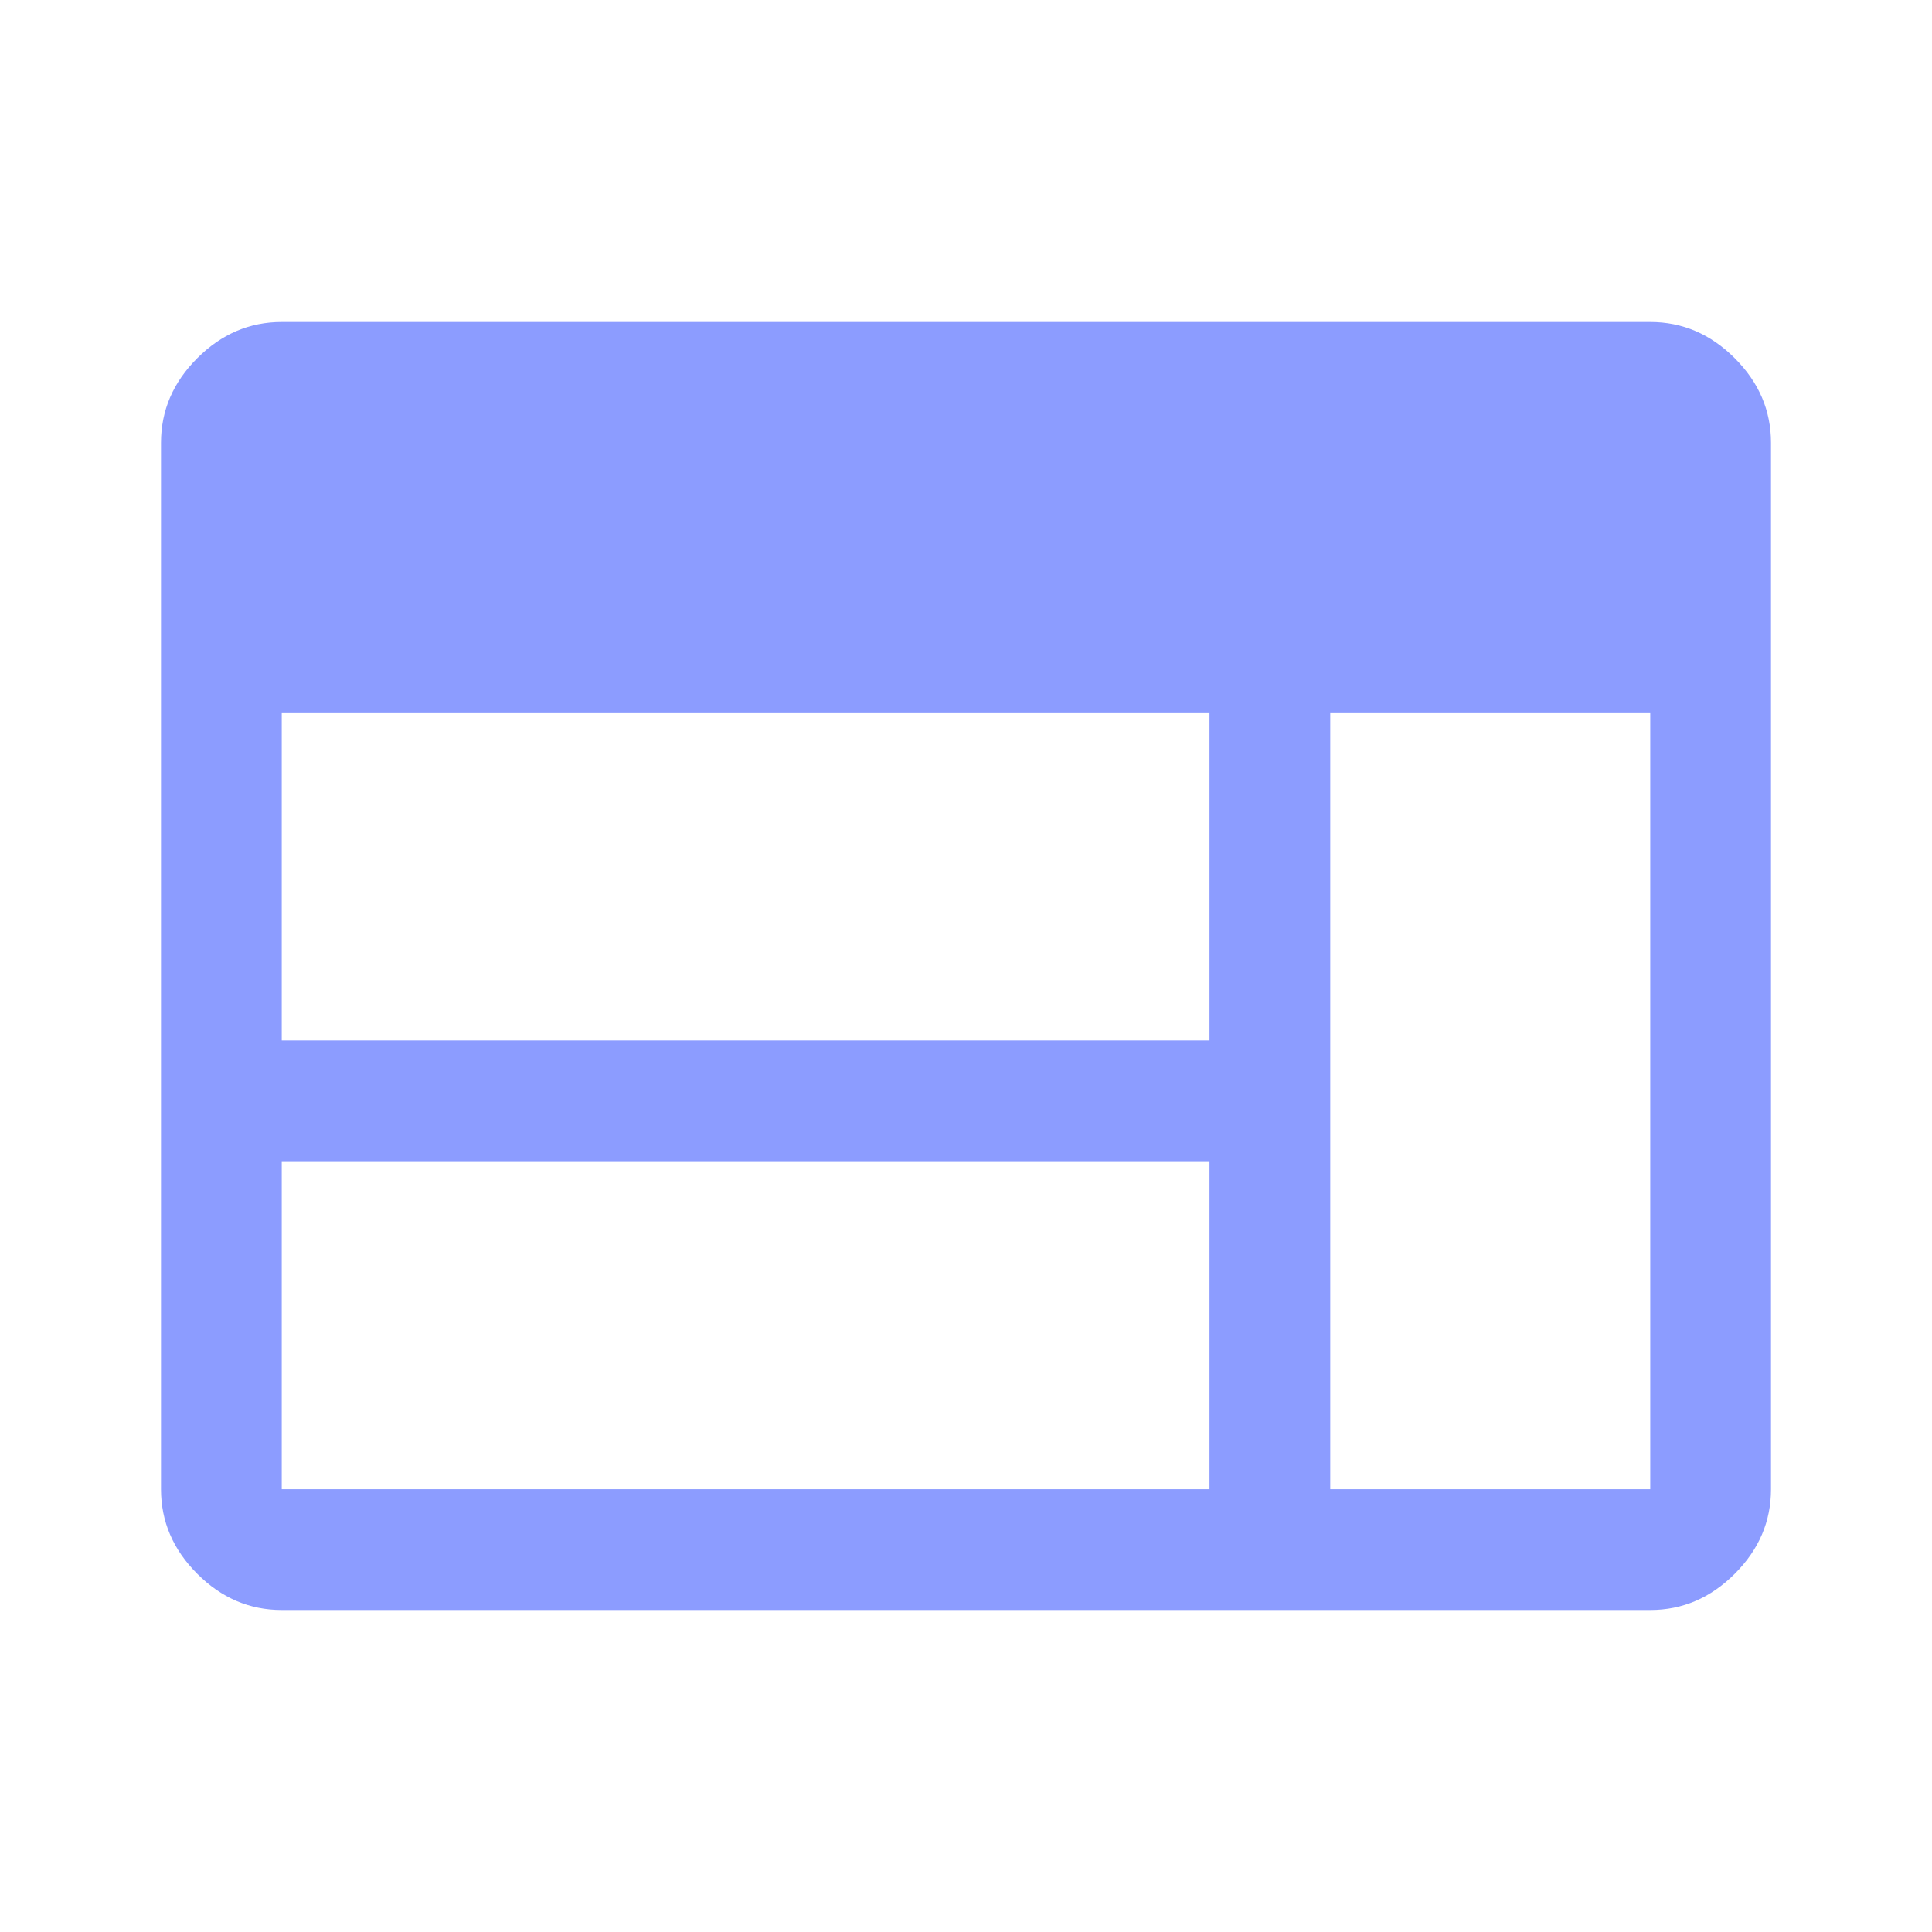
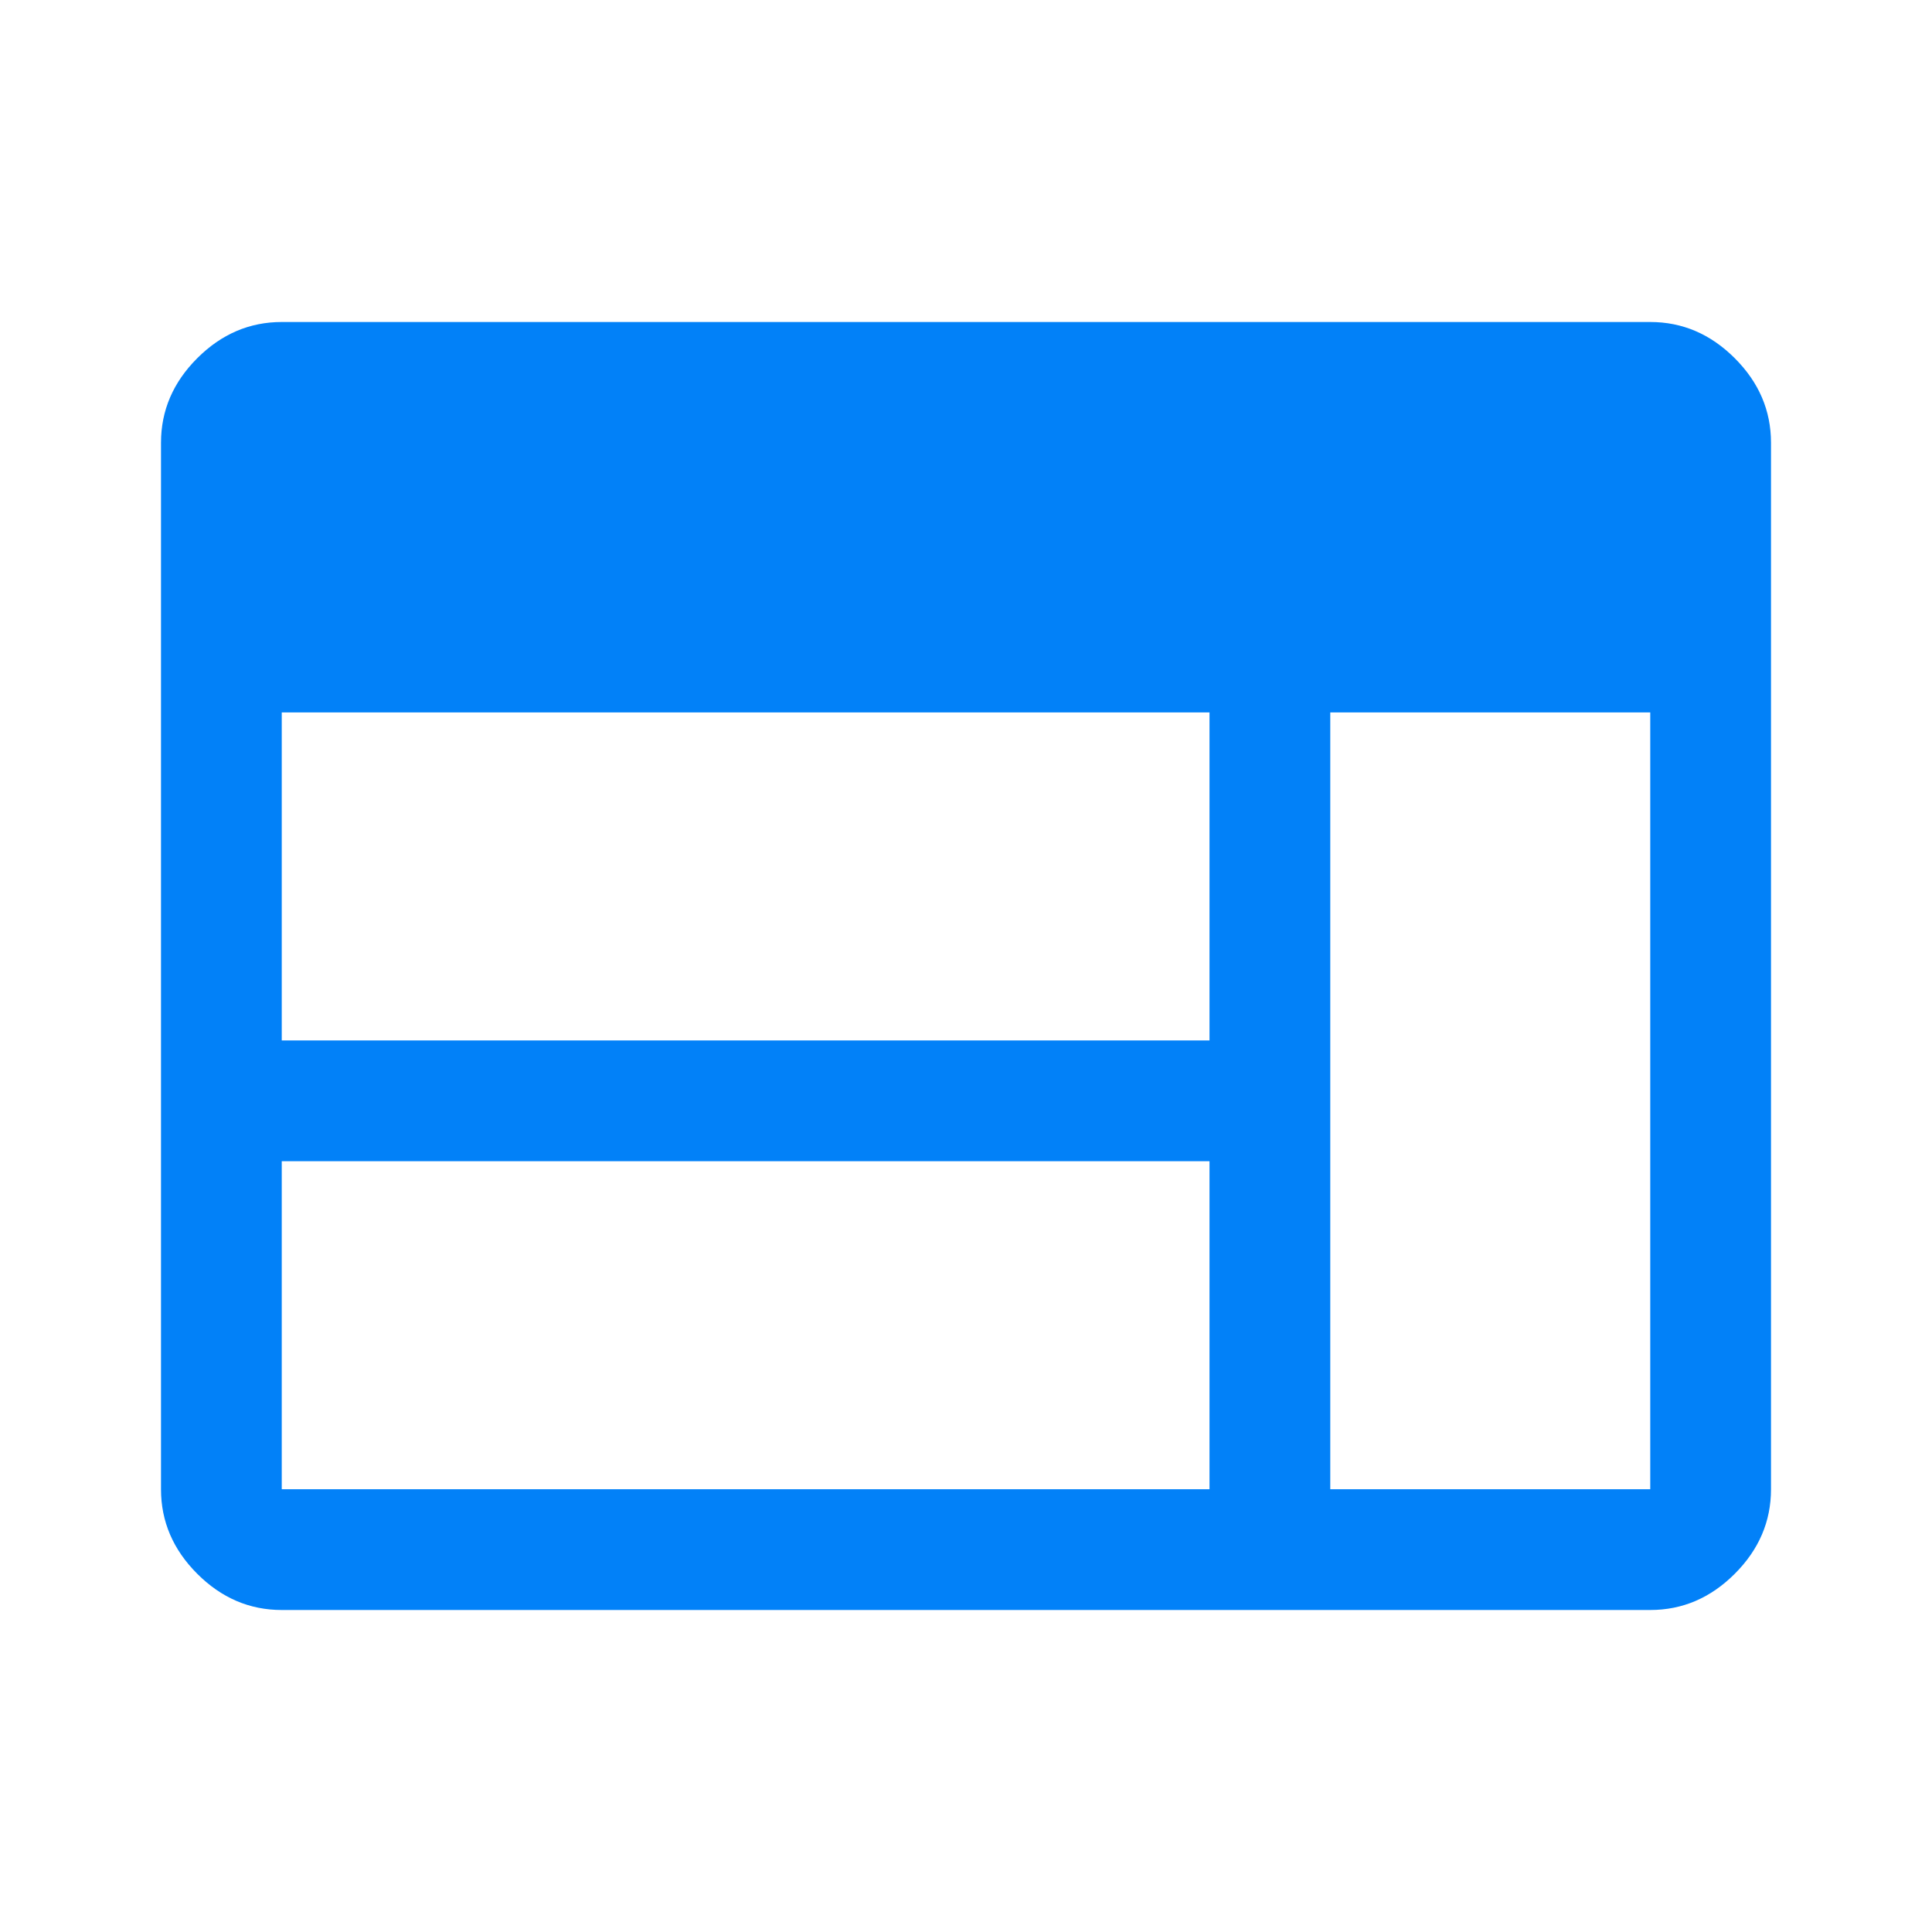
<svg xmlns="http://www.w3.org/2000/svg" height="48" viewBox="0 96 960 960" width="48">
-   <path fill="#8C9CFF" d="M140 896q-24 0-42-18t-18-42V316q0-24 18-42t42-18h680q24 0 42 18t18 42v520q0 24-18 42t-42 18H140Zm0-60h461V673H140v163Zm521 0h159V450H661v386ZM140 613h461V450H140v163Z" />
+   <path fill="#0281f8" d="M140 896q-24 0-42-18t-18-42V316q0-24 18-42t42-18h680q24 0 42 18t18 42v520q0 24-18 42t-42 18H140Zm0-60h461V673H140v163Zm521 0h159V450H661v386ZM140 613h461V450H140v163Z" />
</svg>
